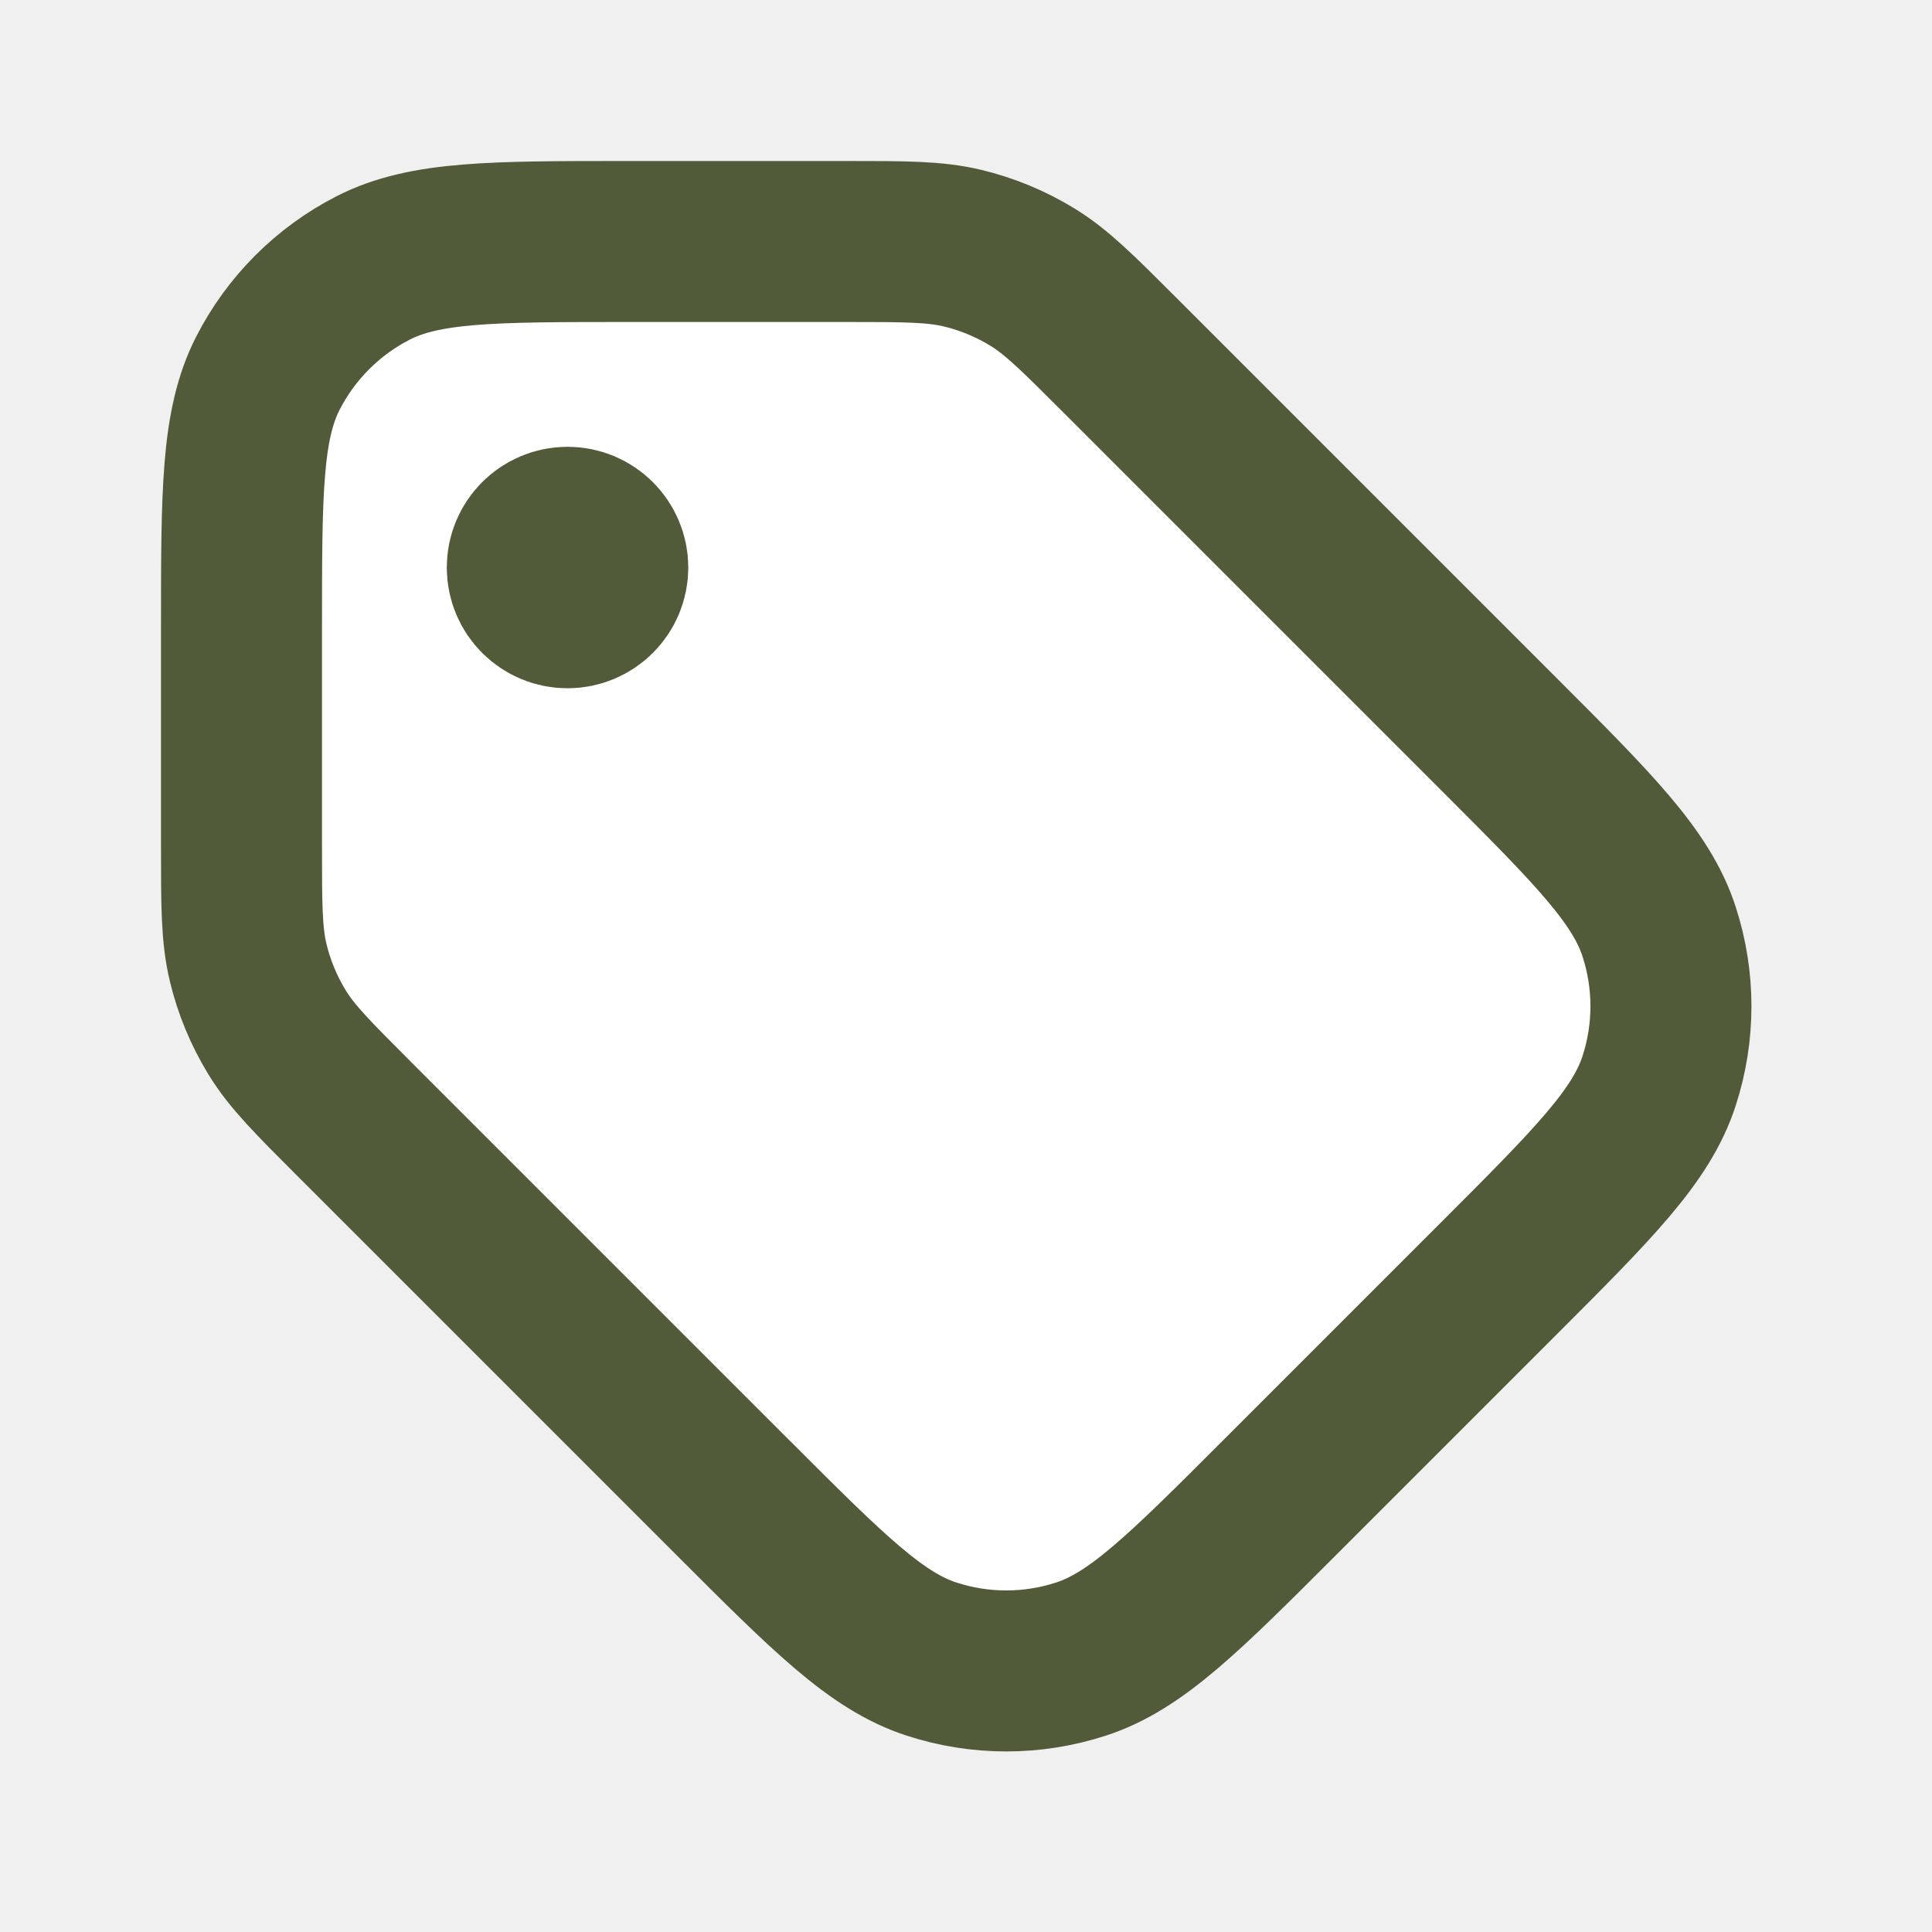
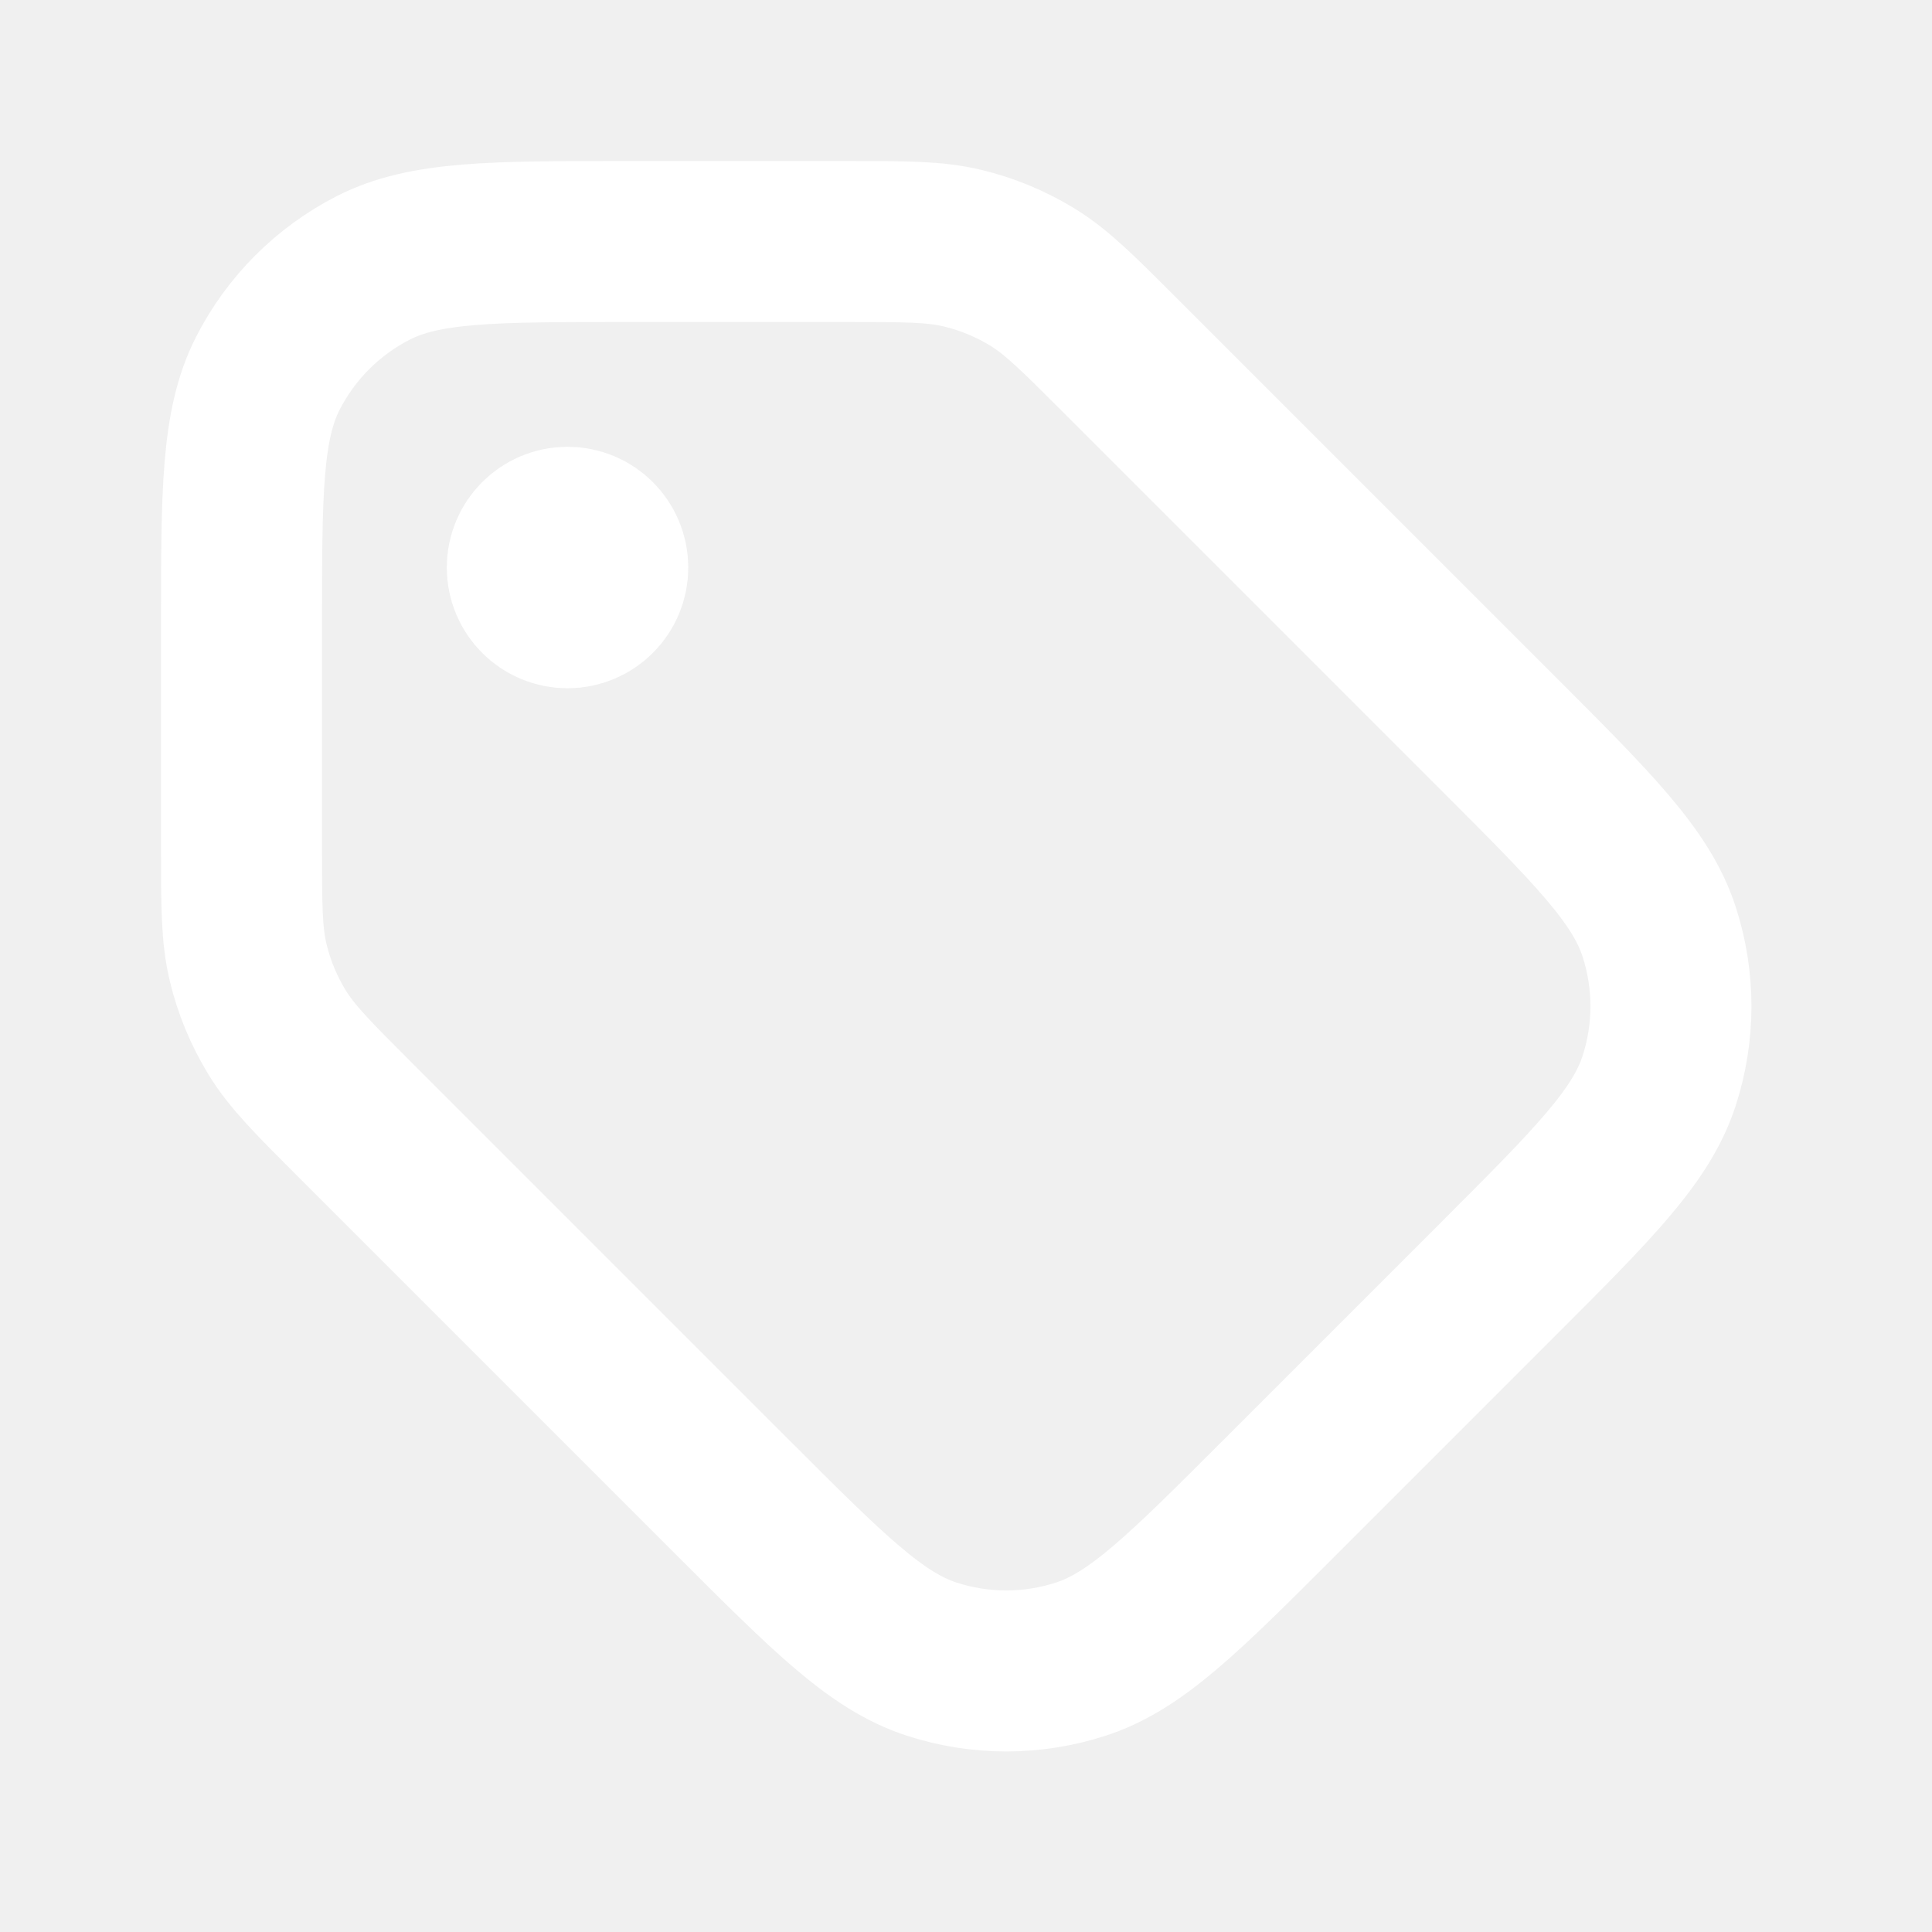
- <svg xmlns="http://www.w3.org/2000/svg" width="23" height="23" viewBox="0 0 24 24" fill="white">
-   <path d="M7.05 7.05H7.06M10.512 3H7.8C6.12 3 5.28 3 4.638 3.327C4.074 3.615 3.615 4.074 3.327 4.638C3 5.28 3 6.12 3 7.8V10.512C3 11.245 3 11.612 3.083 11.958C3.156 12.264 3.278 12.556 3.442 12.825C3.628 13.128 3.887 13.387 4.406 13.906L9.106 18.606C10.294 19.794 10.888 20.388 11.573 20.61C12.175 20.806 12.825 20.806 13.427 20.61C14.112 20.388 14.706 19.794 15.894 18.606L18.606 15.894C19.794 14.706 20.388 14.112 20.61 13.427C20.806 12.825 20.806 12.175 20.61 11.573C20.388 10.888 19.794 10.294 18.606 9.106L13.906 4.406C13.387 3.887 13.128 3.628 12.825 3.442C12.556 3.278 12.264 3.156 11.958 3.083C11.612 3 11.245 3 10.512 3ZM7.55 7.05C7.55 7.326 7.326 7.55 7.05 7.55C6.774 7.55 6.55 7.326 6.55 7.05C6.55 6.774 6.774 6.55 7.05 6.55C7.326 6.55 7.55 6.774 7.55 7.05Z" stroke="#525b39" stroke-width="2" stroke-linecap="round" stroke-linejoin="round" />
+ <svg xmlns="http://www.w3.org/2000/svg" width="23" height="23" viewBox="0 0 24 24" fill="none">
+   <path d="M7.05 7.05H7.06M10.512 3H7.8C6.12 3 5.28 3 4.638 3.327C4.074 3.615 3.615 4.074 3.327 4.638C3 5.28 3 6.12 3 7.8V10.512C3 11.245 3 11.612 3.083 11.958C3.156 12.264 3.278 12.556 3.442 12.825C3.628 13.128 3.887 13.387 4.406 13.906L9.106 18.606C10.294 19.794 10.888 20.388 11.573 20.61C12.175 20.806 12.825 20.806 13.427 20.61C14.112 20.388 14.706 19.794 15.894 18.606L18.606 15.894C19.794 14.706 20.388 14.112 20.61 13.427C20.806 12.825 20.806 12.175 20.61 11.573C20.388 10.888 19.794 10.294 18.606 9.106L13.906 4.406C13.387 3.887 13.128 3.628 12.825 3.442C12.556 3.278 12.264 3.156 11.958 3.083C11.612 3 11.245 3 10.512 3ZM7.55 7.05C7.55 7.326 7.326 7.55 7.05 7.55C6.774 7.55 6.55 7.326 6.55 7.05C6.55 6.774 6.774 6.55 7.05 6.55C7.326 6.55 7.55 6.774 7.55 7.05Z" stroke="white" stroke-width="2" stroke-linecap="round" stroke-linejoin="round" />
</svg>
